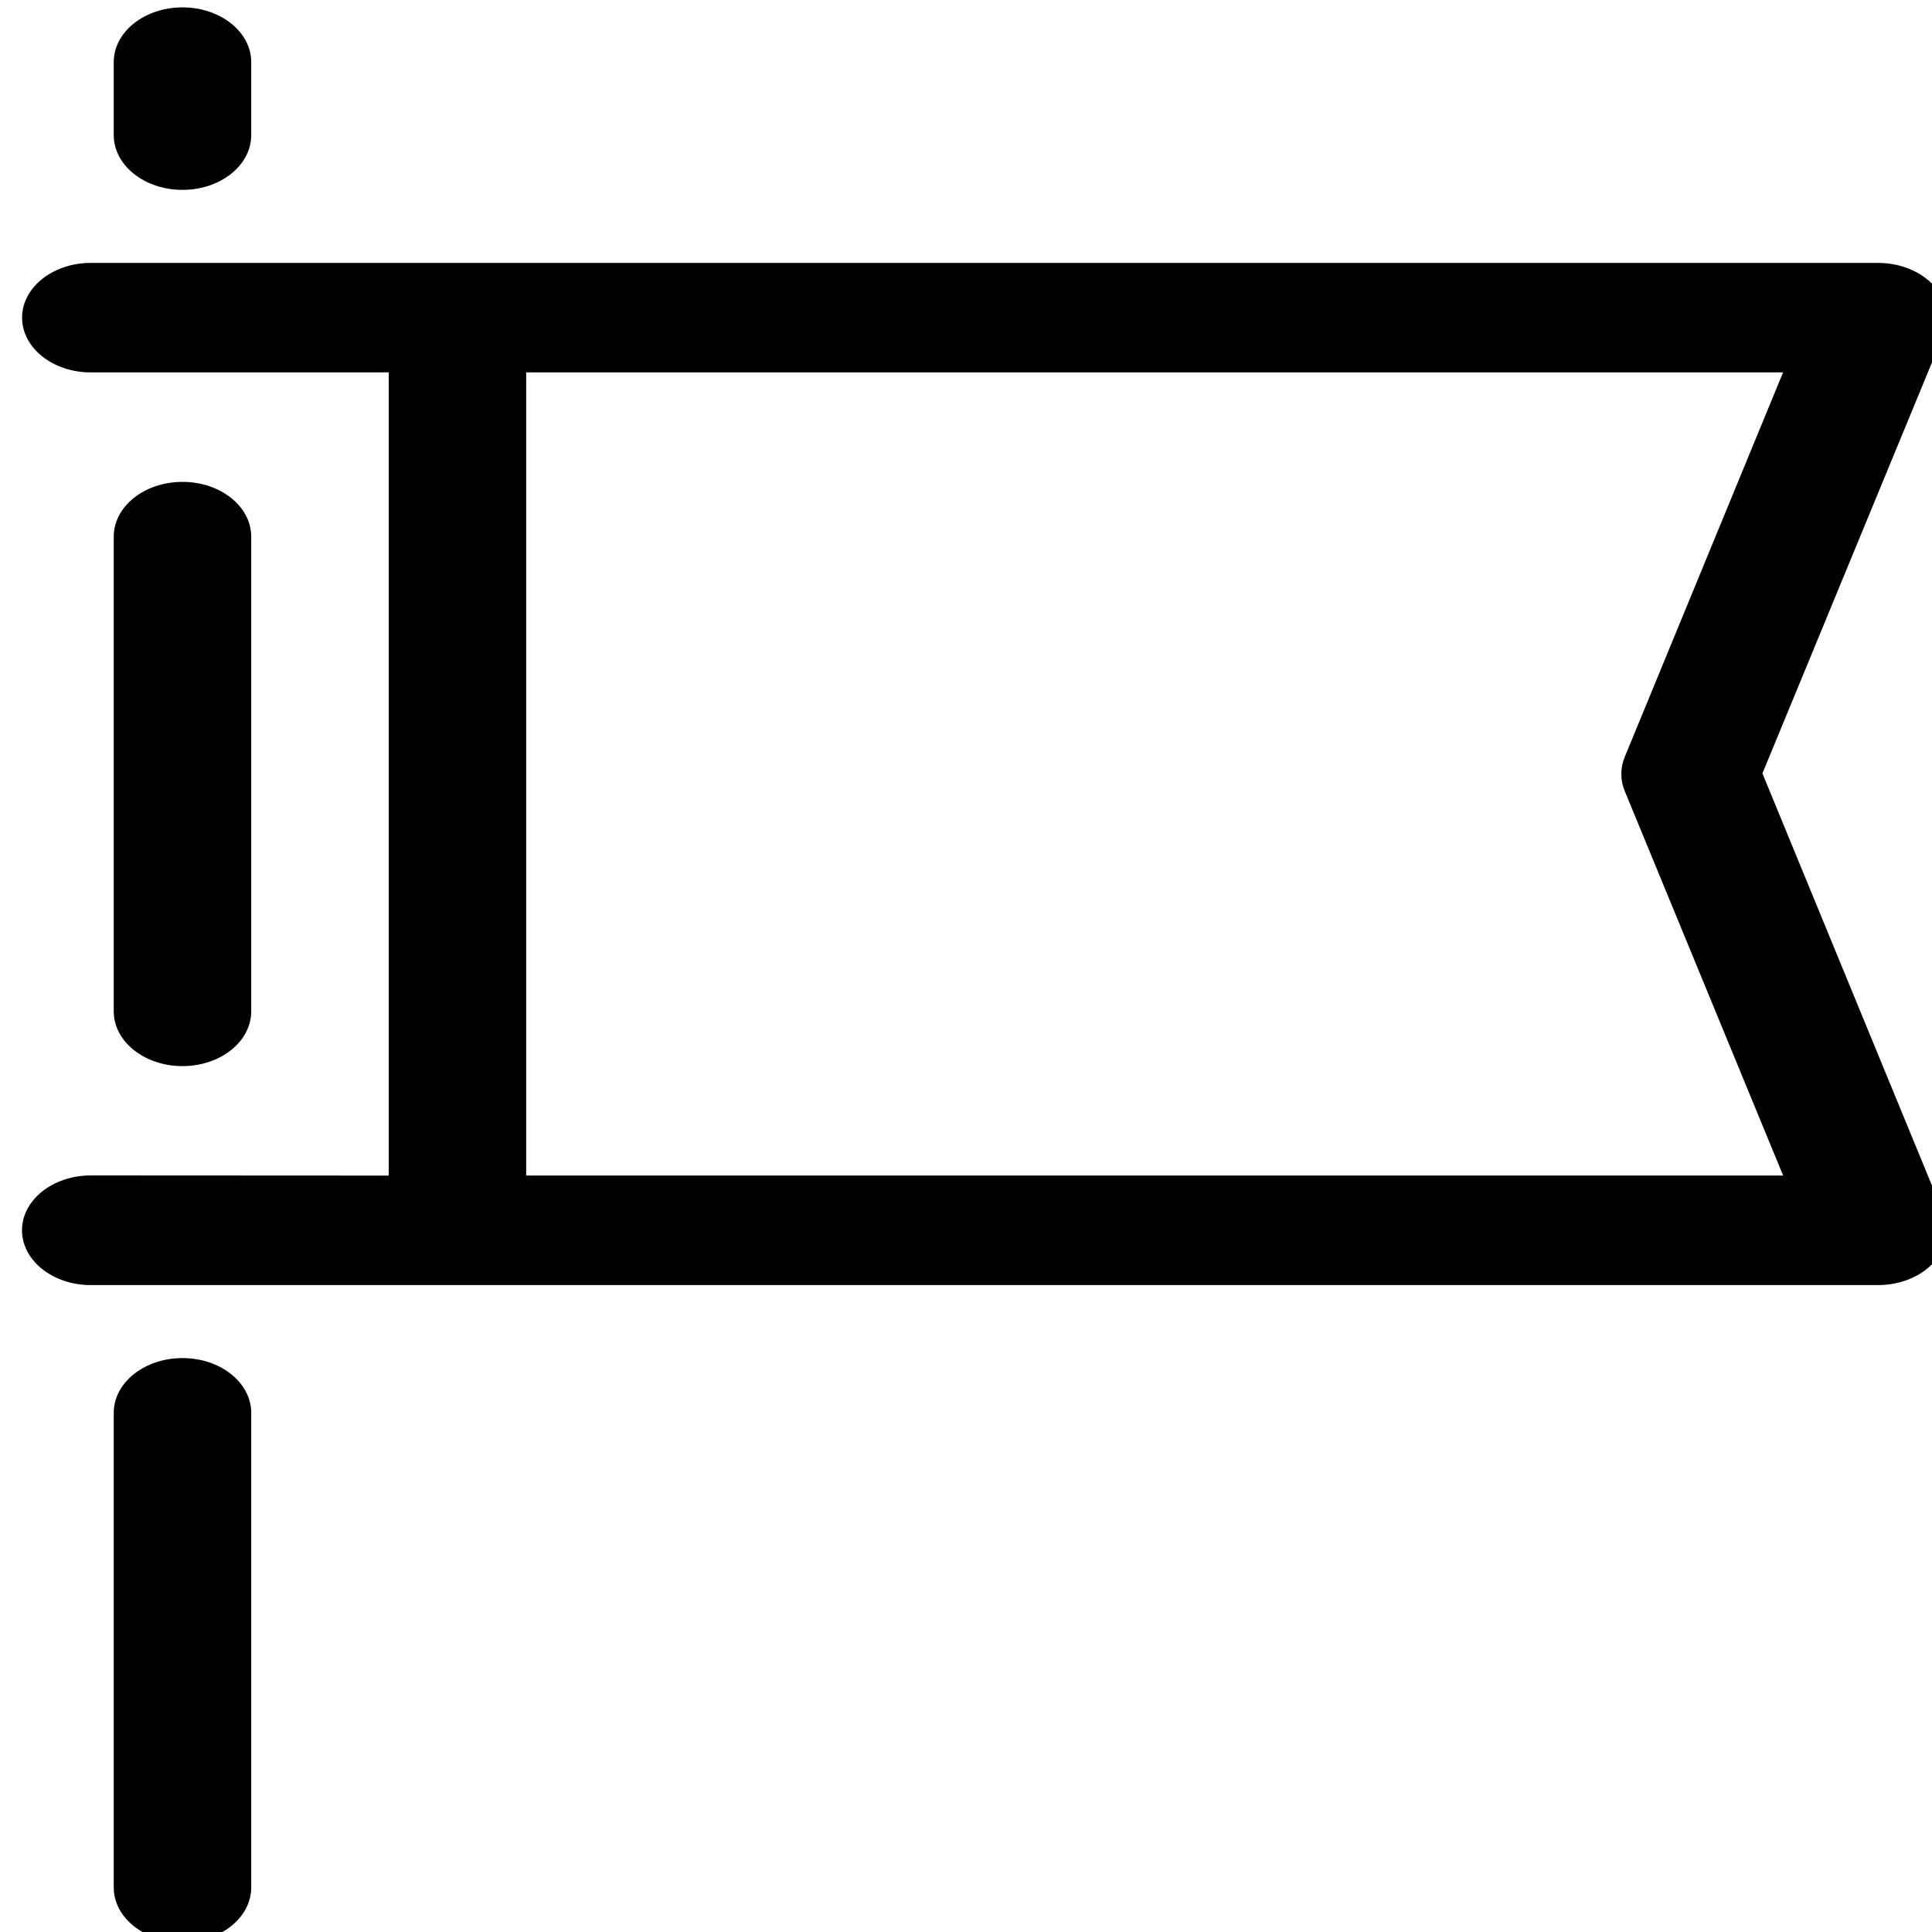
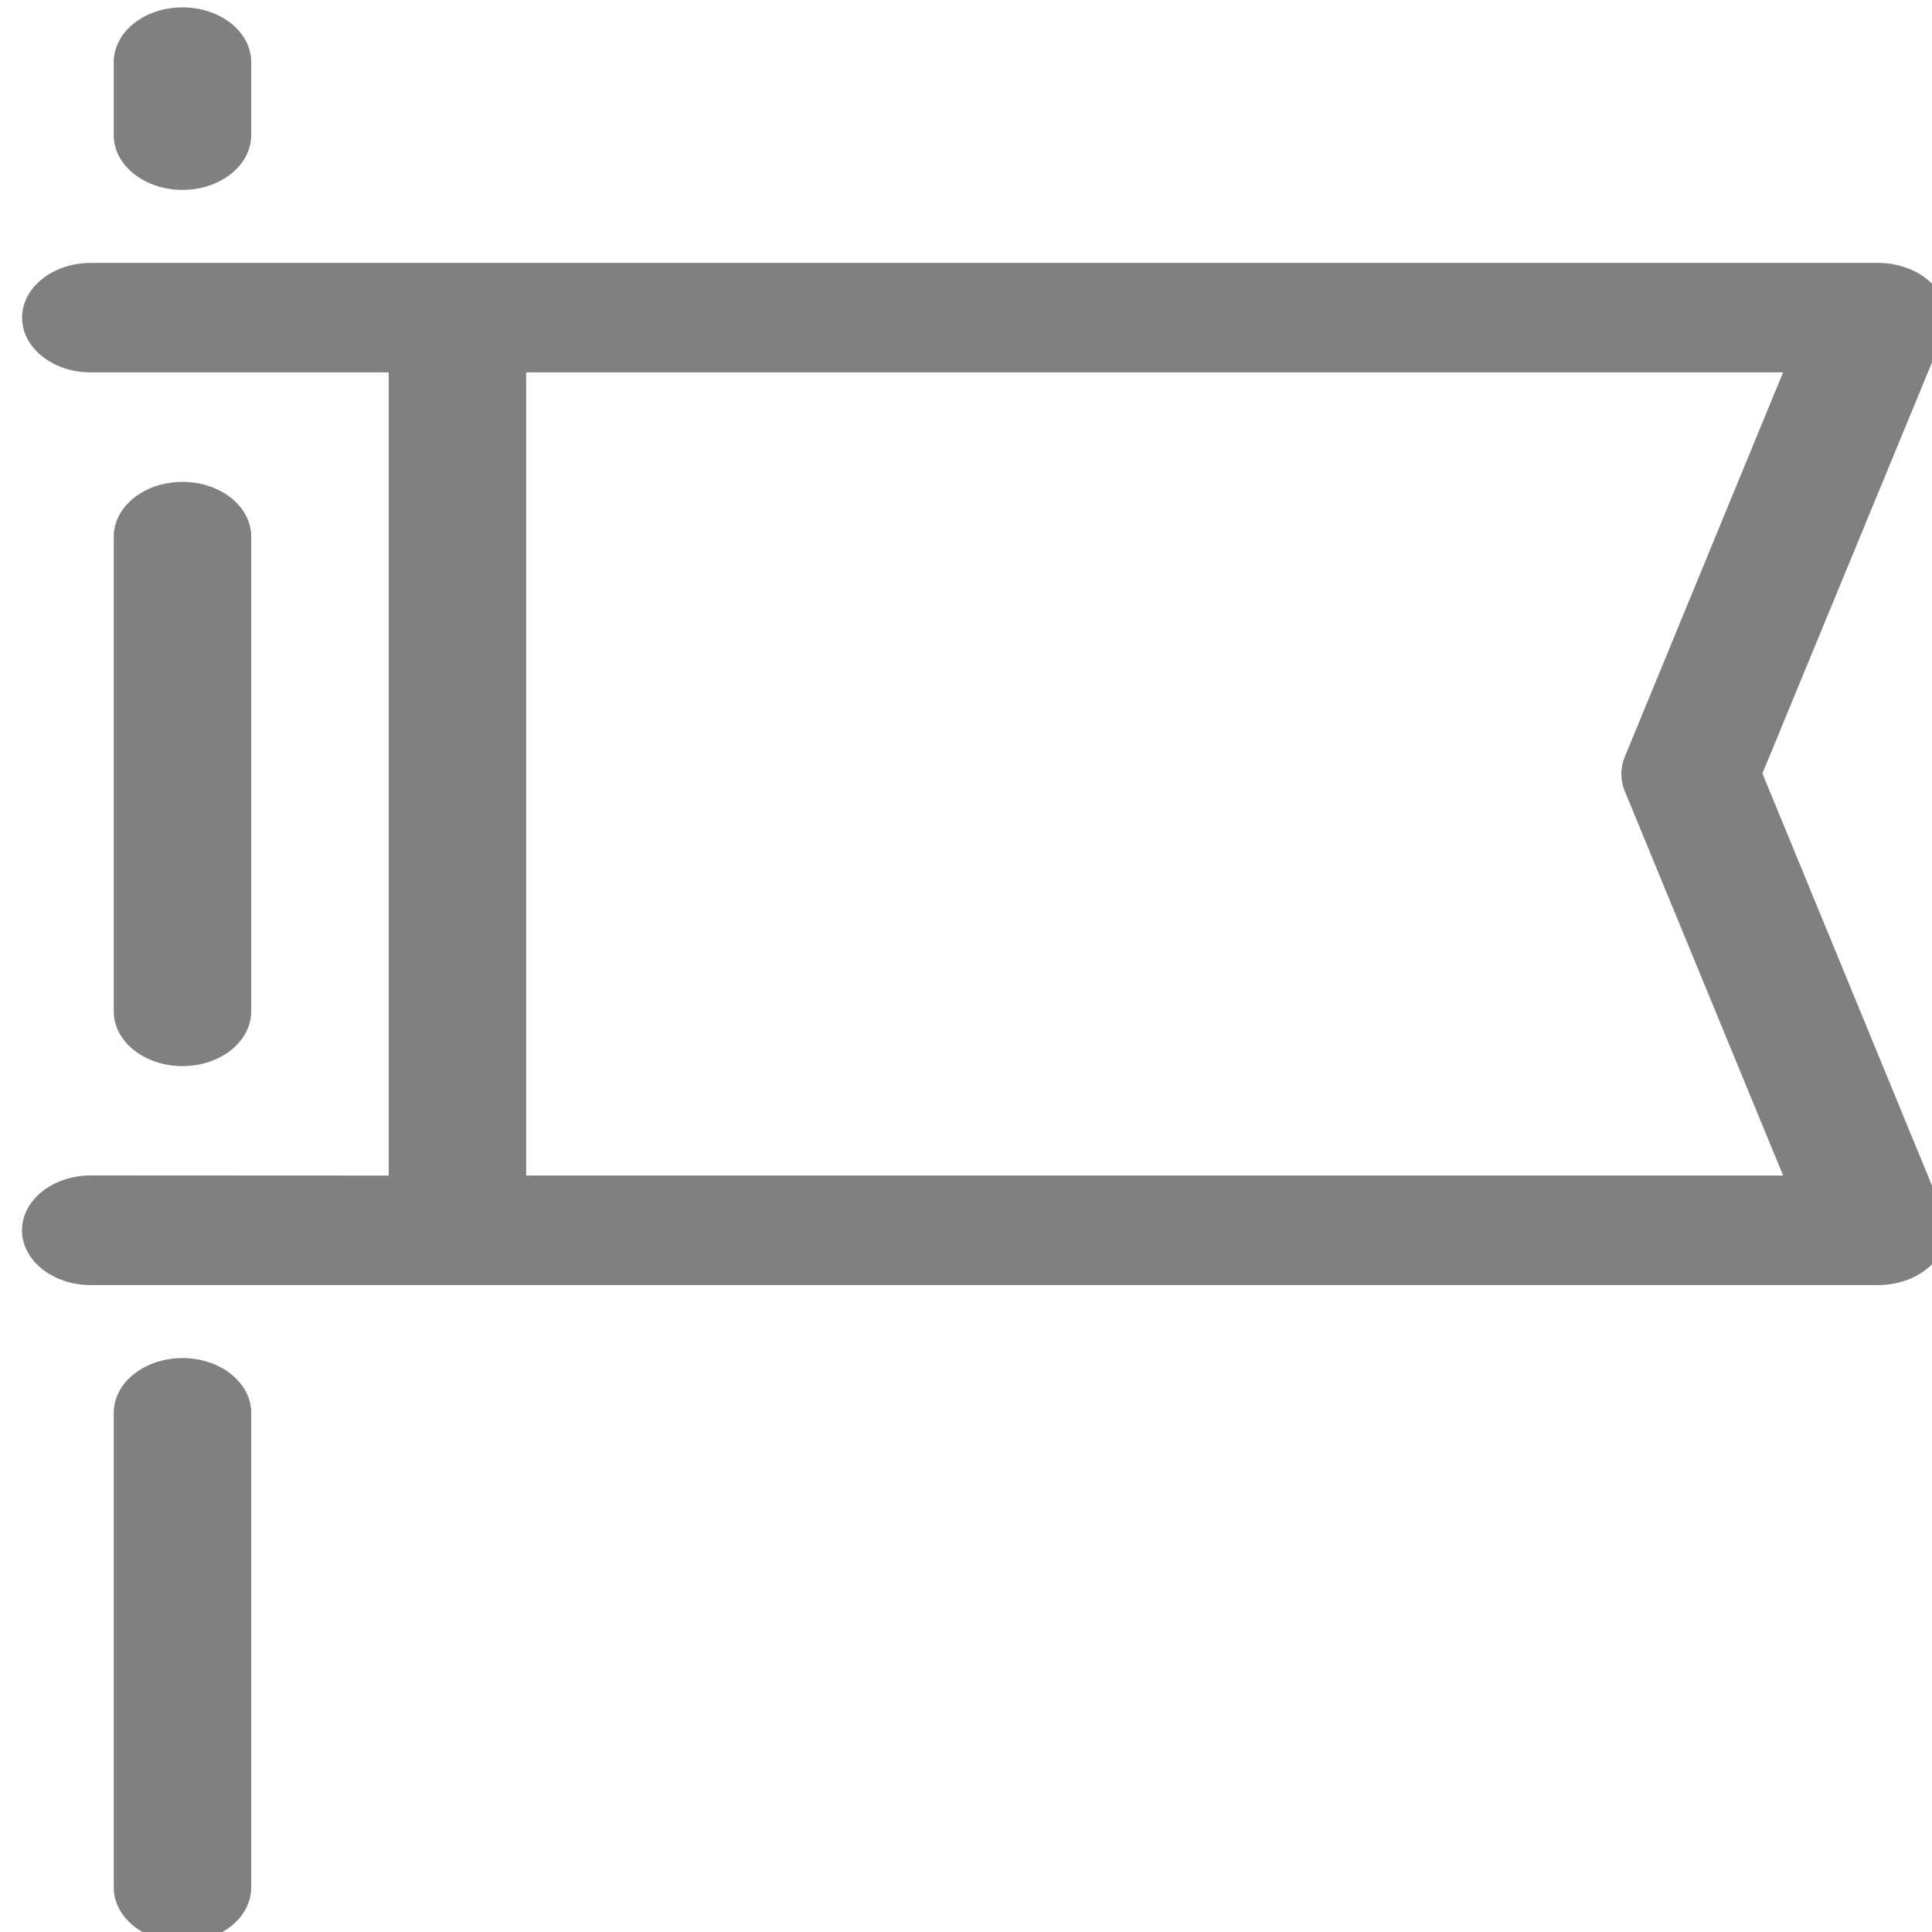
- <svg xmlns="http://www.w3.org/2000/svg" aria-hidden="true" focusable="false" data-prefix="fas" data-icon="page" width="50" role="img" viewBox="0 0 41.143 50" version="1.1" id="svg20" height="50">
+ <svg xmlns="http://www.w3.org/2000/svg" aria-hidden="true" focusable="false" data-prefix="fas" data-icon="page" width="50" role="img" viewBox="0 0 41.143 50" version="1.1" id="svg20" color="gray" height="50">
  <defs id="defs24" />
  <path fill="currentColor" d="M 0.294,4.914 A 1.779,1.417 0 0 1 -1.485,3.497 V 1.608 a 1.779,1.417 0 0 1 3.558,0 V 3.497 A 1.779,1.417 0 0 1 0.294,4.914 Z M 2.073,26.174 a 1.779,1.417 0 0 1 -3.558,0 V 13.888 a 1.779,1.417 0 0 1 3.558,0 z M 0.294,50.264 A 1.779,1.417 0 0 1 -1.485,48.847 V 36.564 a 1.779,1.417 0 0 1 3.558,0 V 48.847 A 1.779,1.417 0 0 1 0.294,50.264 Z M 37.62,19.589 41.717,9.638 H 9.189 V 30.423 H 41.719 l -4.099,-9.95 a 1.777,1.415 0 0 1 0,-0.884 z M -2.078,6.804 H 44.174 a 1.779,1.417 0 0 1 1.691,1.863 l -4.682,11.349 4.682,11.381 a 1.779,1.417 0 0 1 -1.691,1.861 H -2.078 a 1.781,1.419 0 0 1 0,-2.838 l 7.709,0.004 V 9.638 h -7.709 a 1.779,1.417 0 1 1 0,-2.834 z" id="path18" style="stroke-width:2.117" />
</svg>
